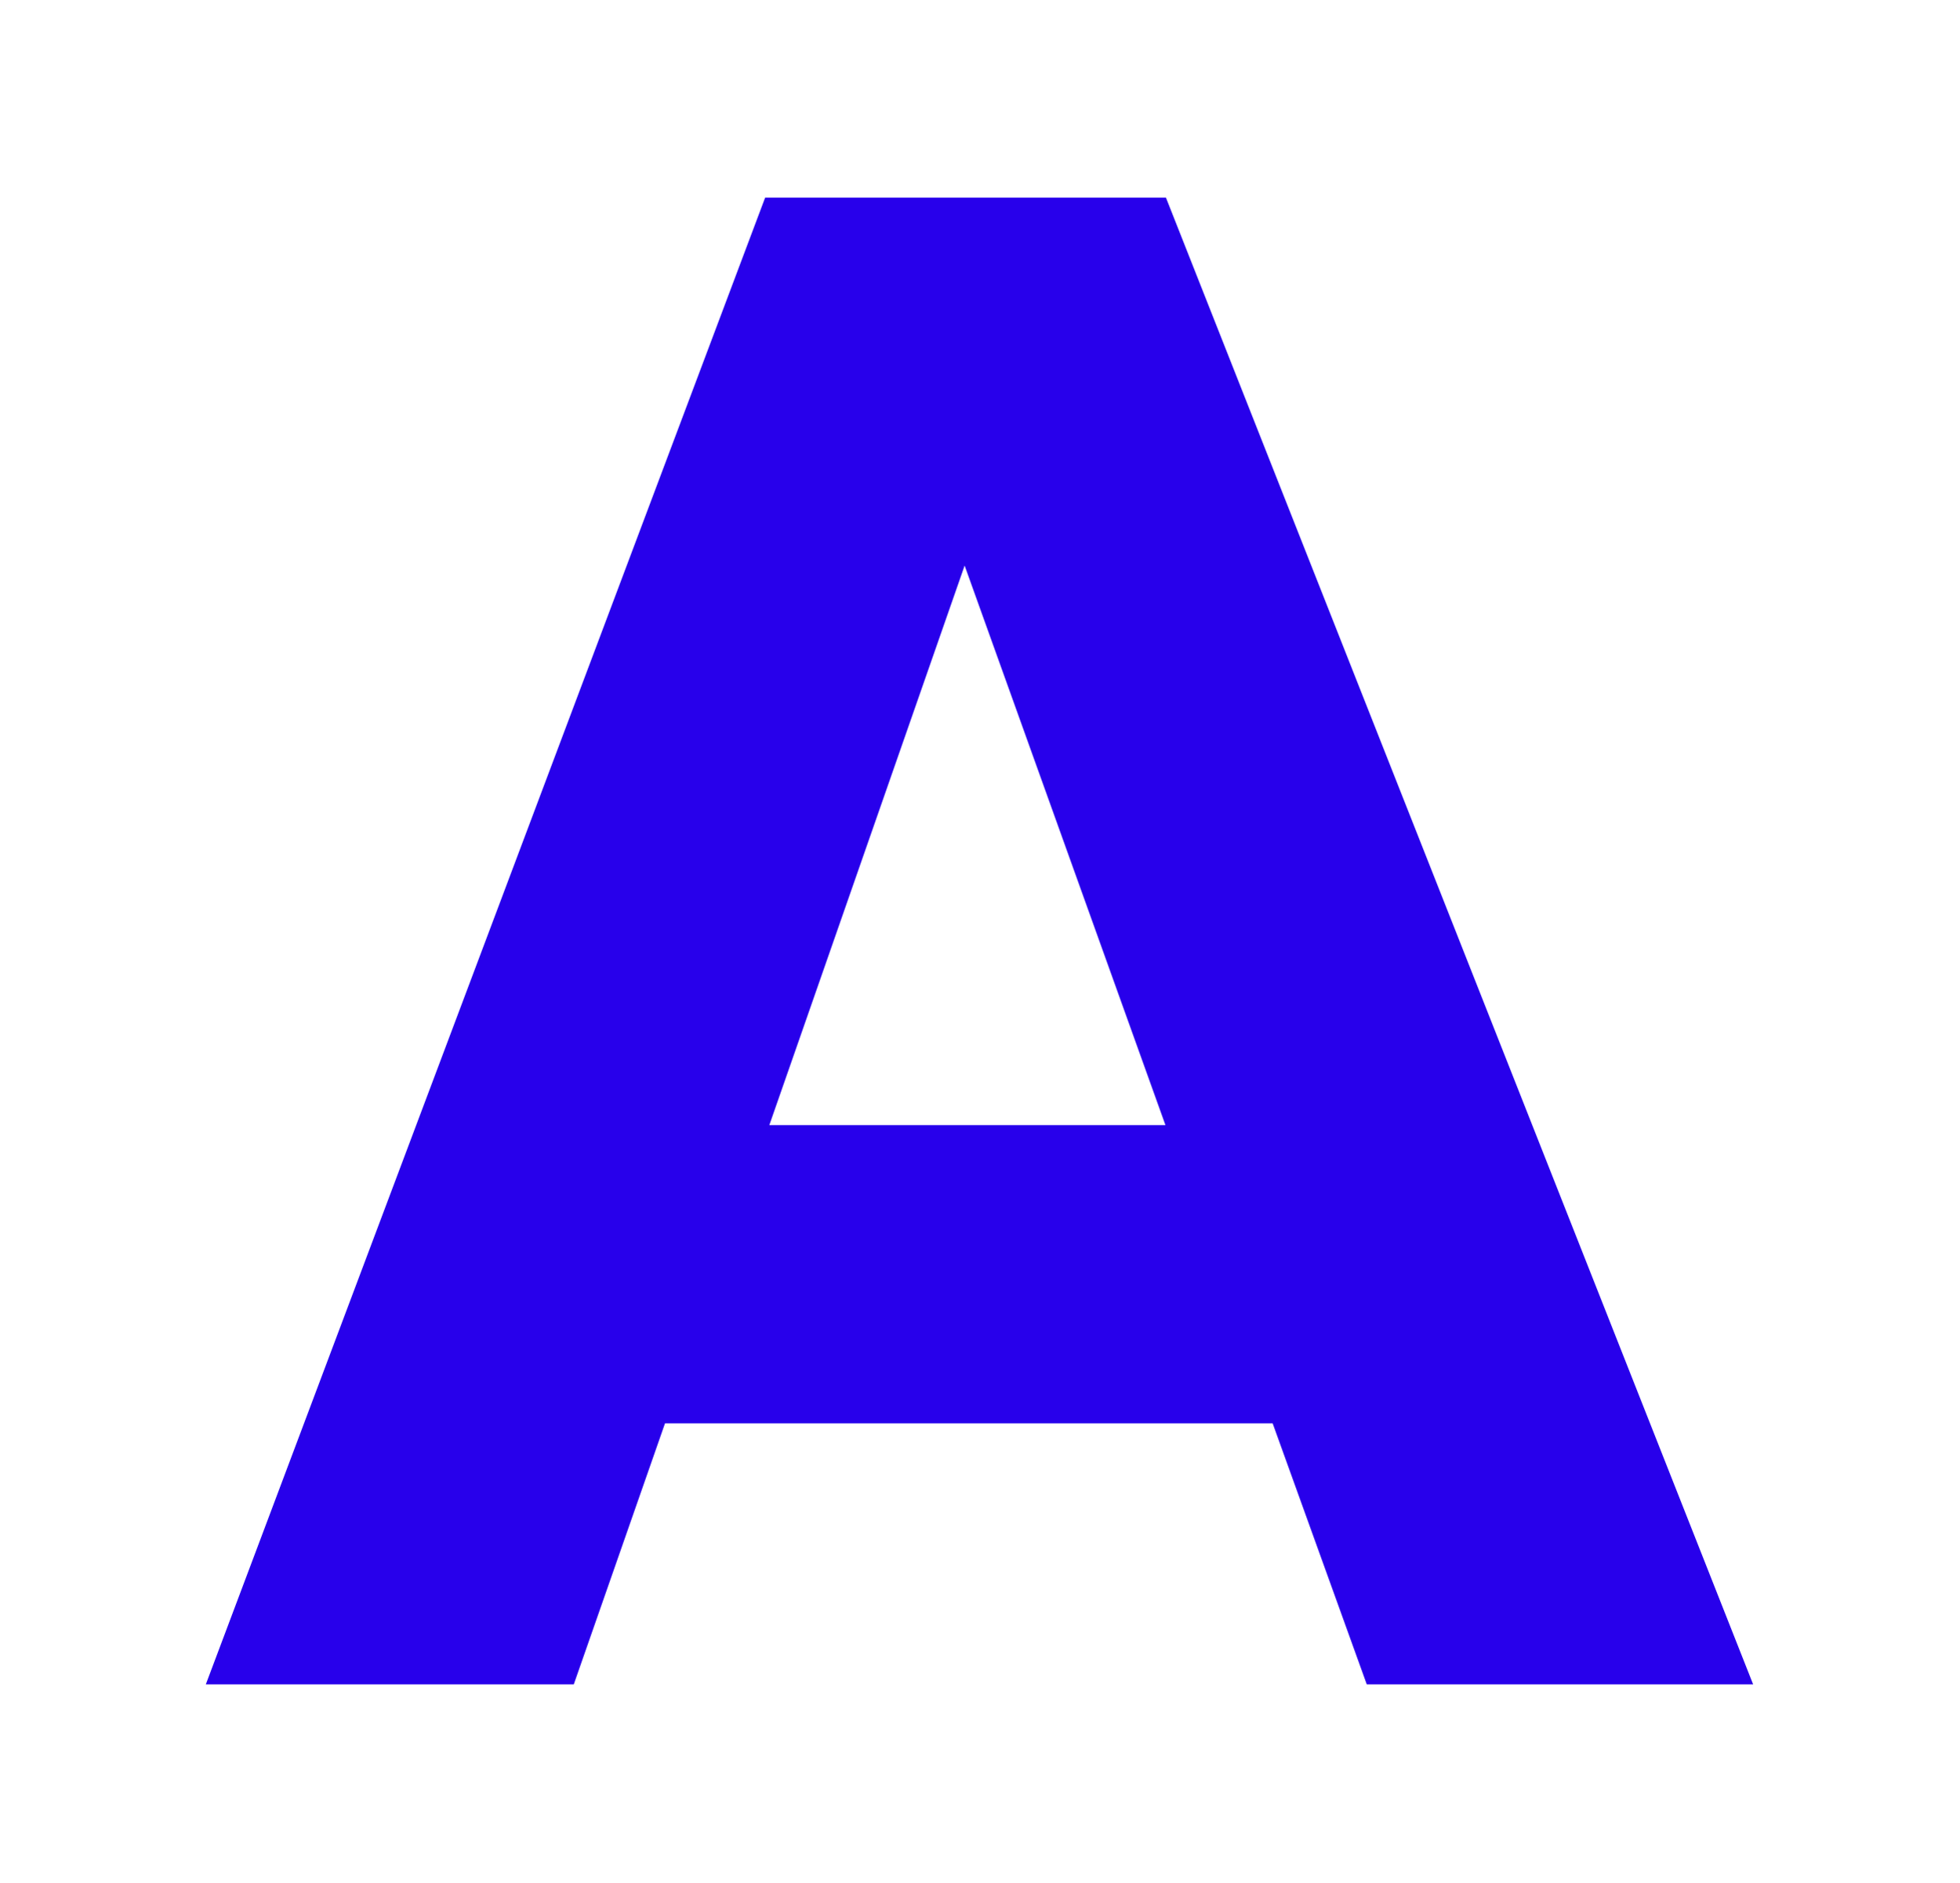
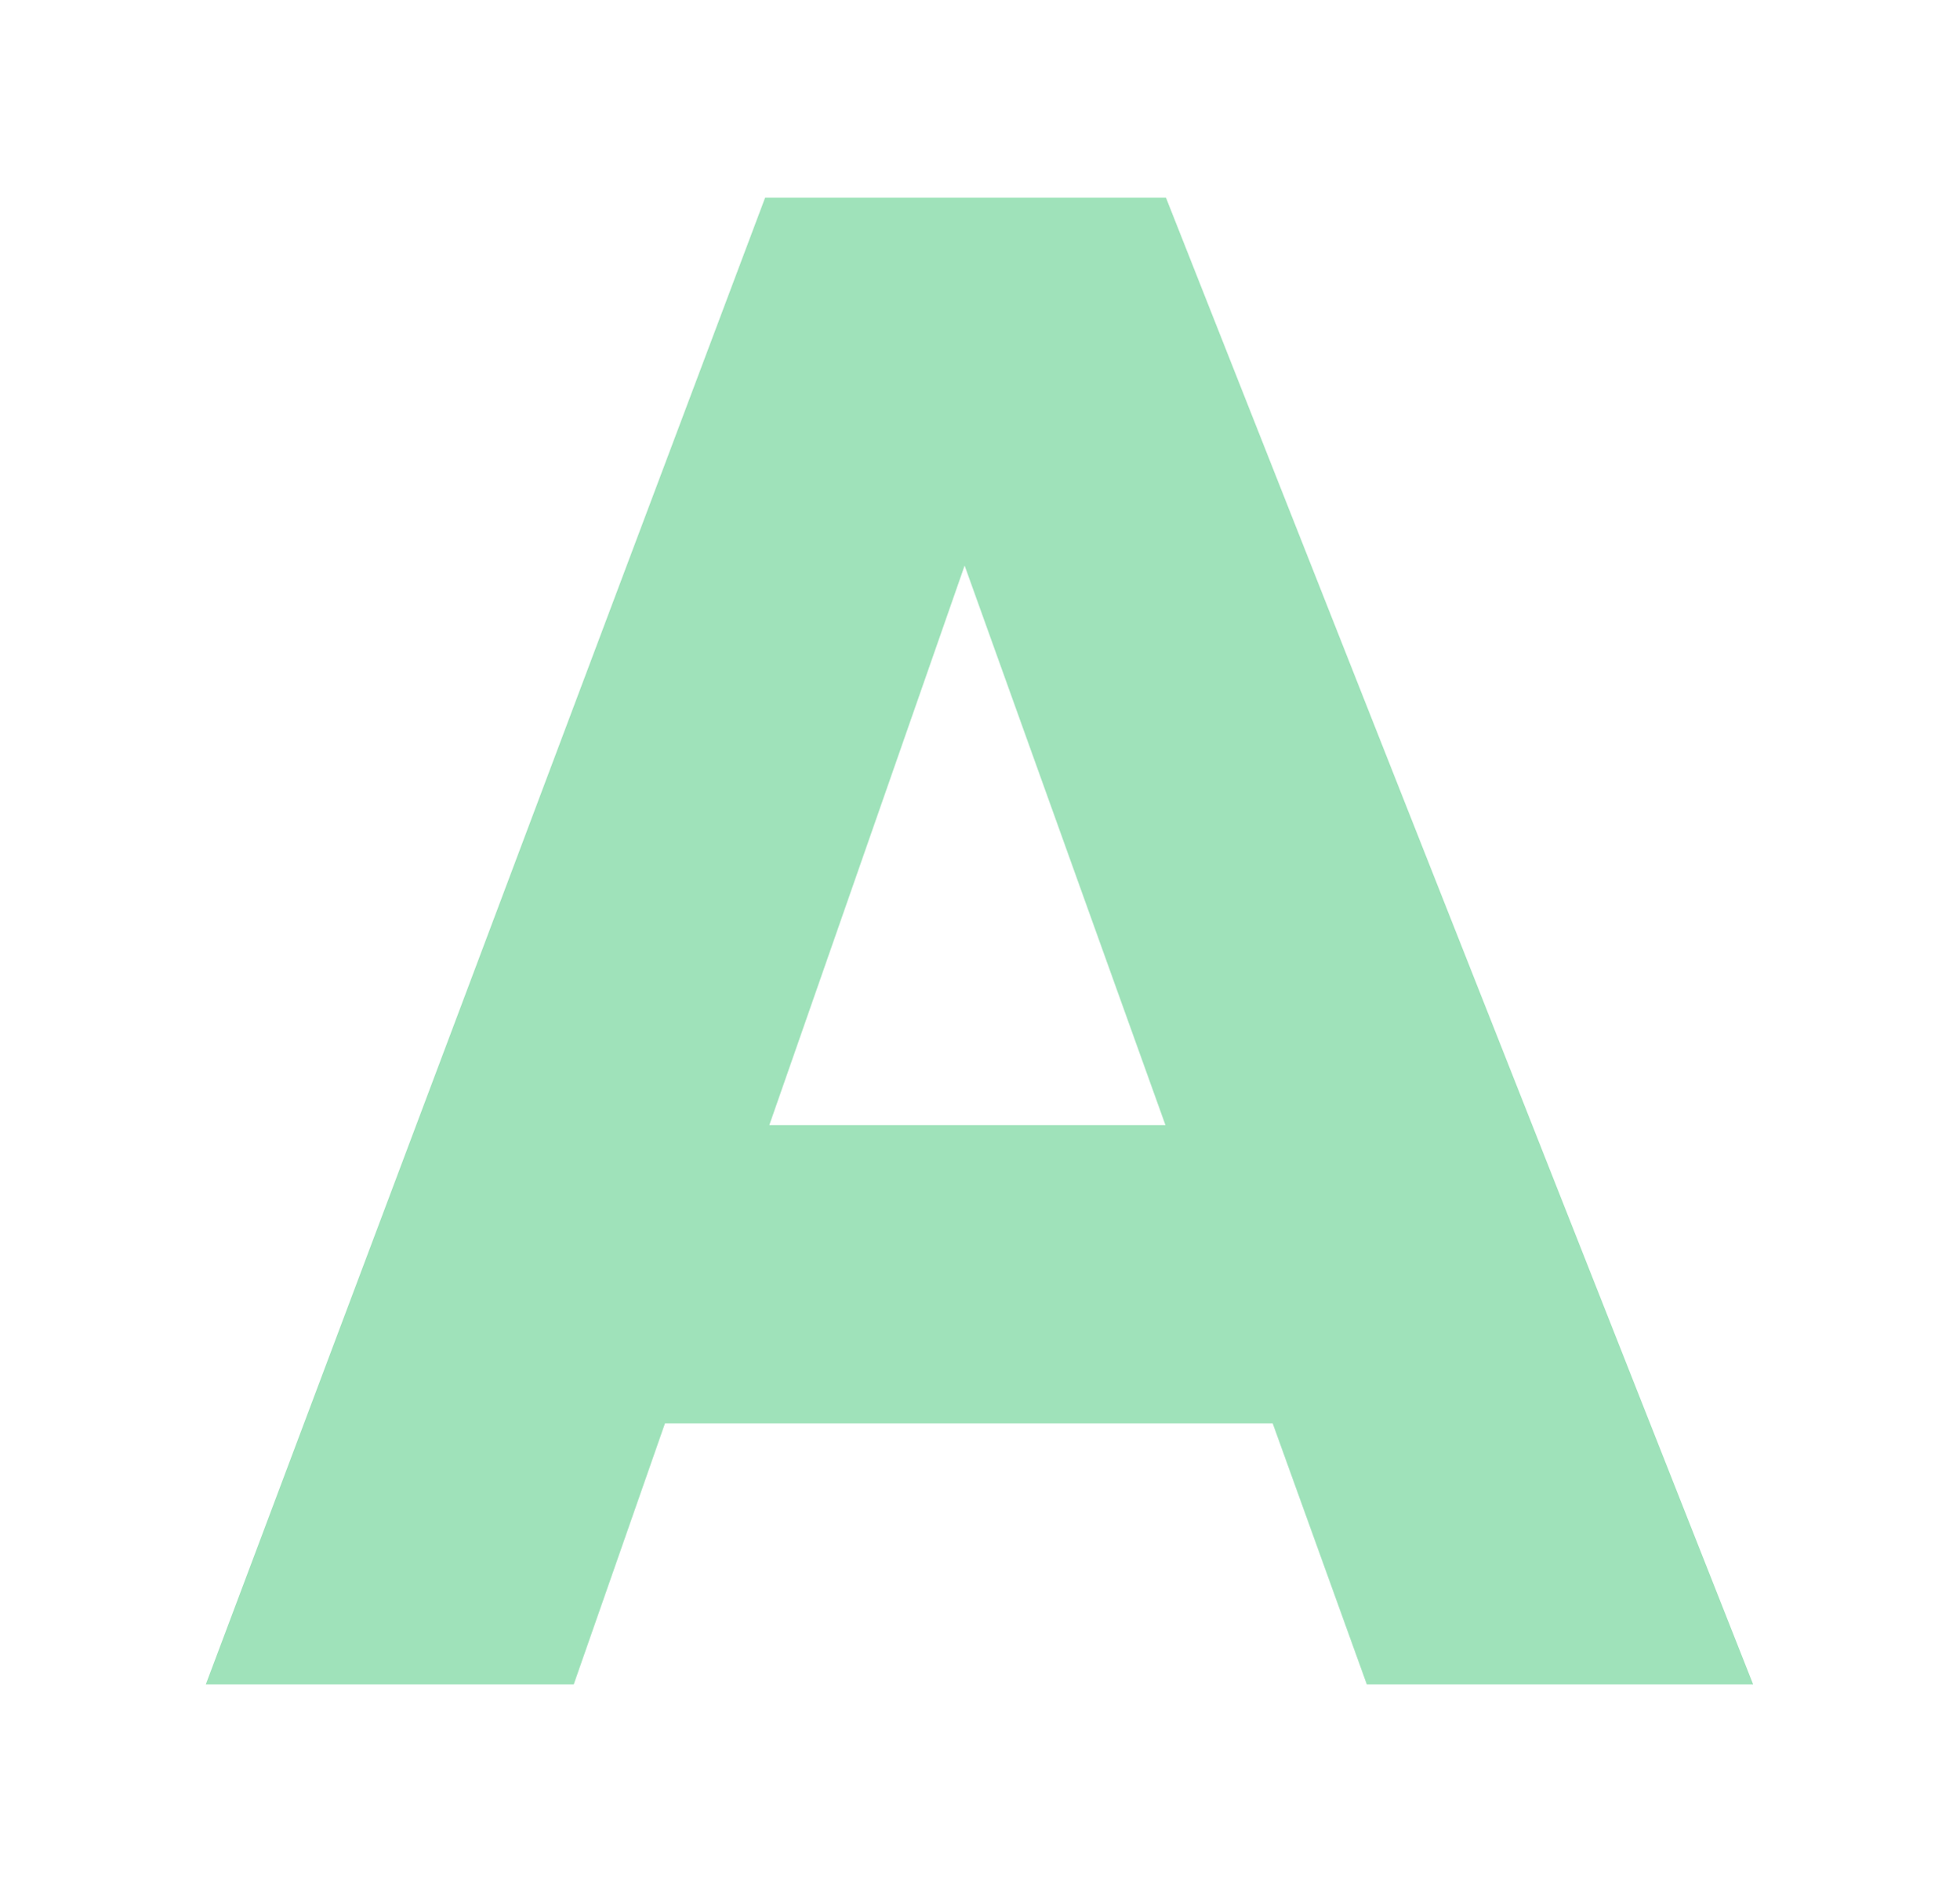
<svg xmlns="http://www.w3.org/2000/svg" id="Layer_1" data-name="Layer 1" viewBox="0 0 74.54 71.62">
-   <g id="A">
-     <path id="Shape" d="M29.27,42.81,36.7,21.52l7.64,21.29H29.27M52,64.09H66.7L44.36,7.52H29.11L7.83,64.09h14l3.47-9.93H48.42L52,64.09h0" fill="#2800eb" />
-   </g>
+   <path id="Shape" d="M29.27,42.81,36.7,21.52l7.64,21.29H29.27M52,64.09H66.7L44.36,7.52H29.11L7.83,64.09h14l3.47-9.93H48.42L52,64.09h0" fill="#9fe2ba" />
</svg>
